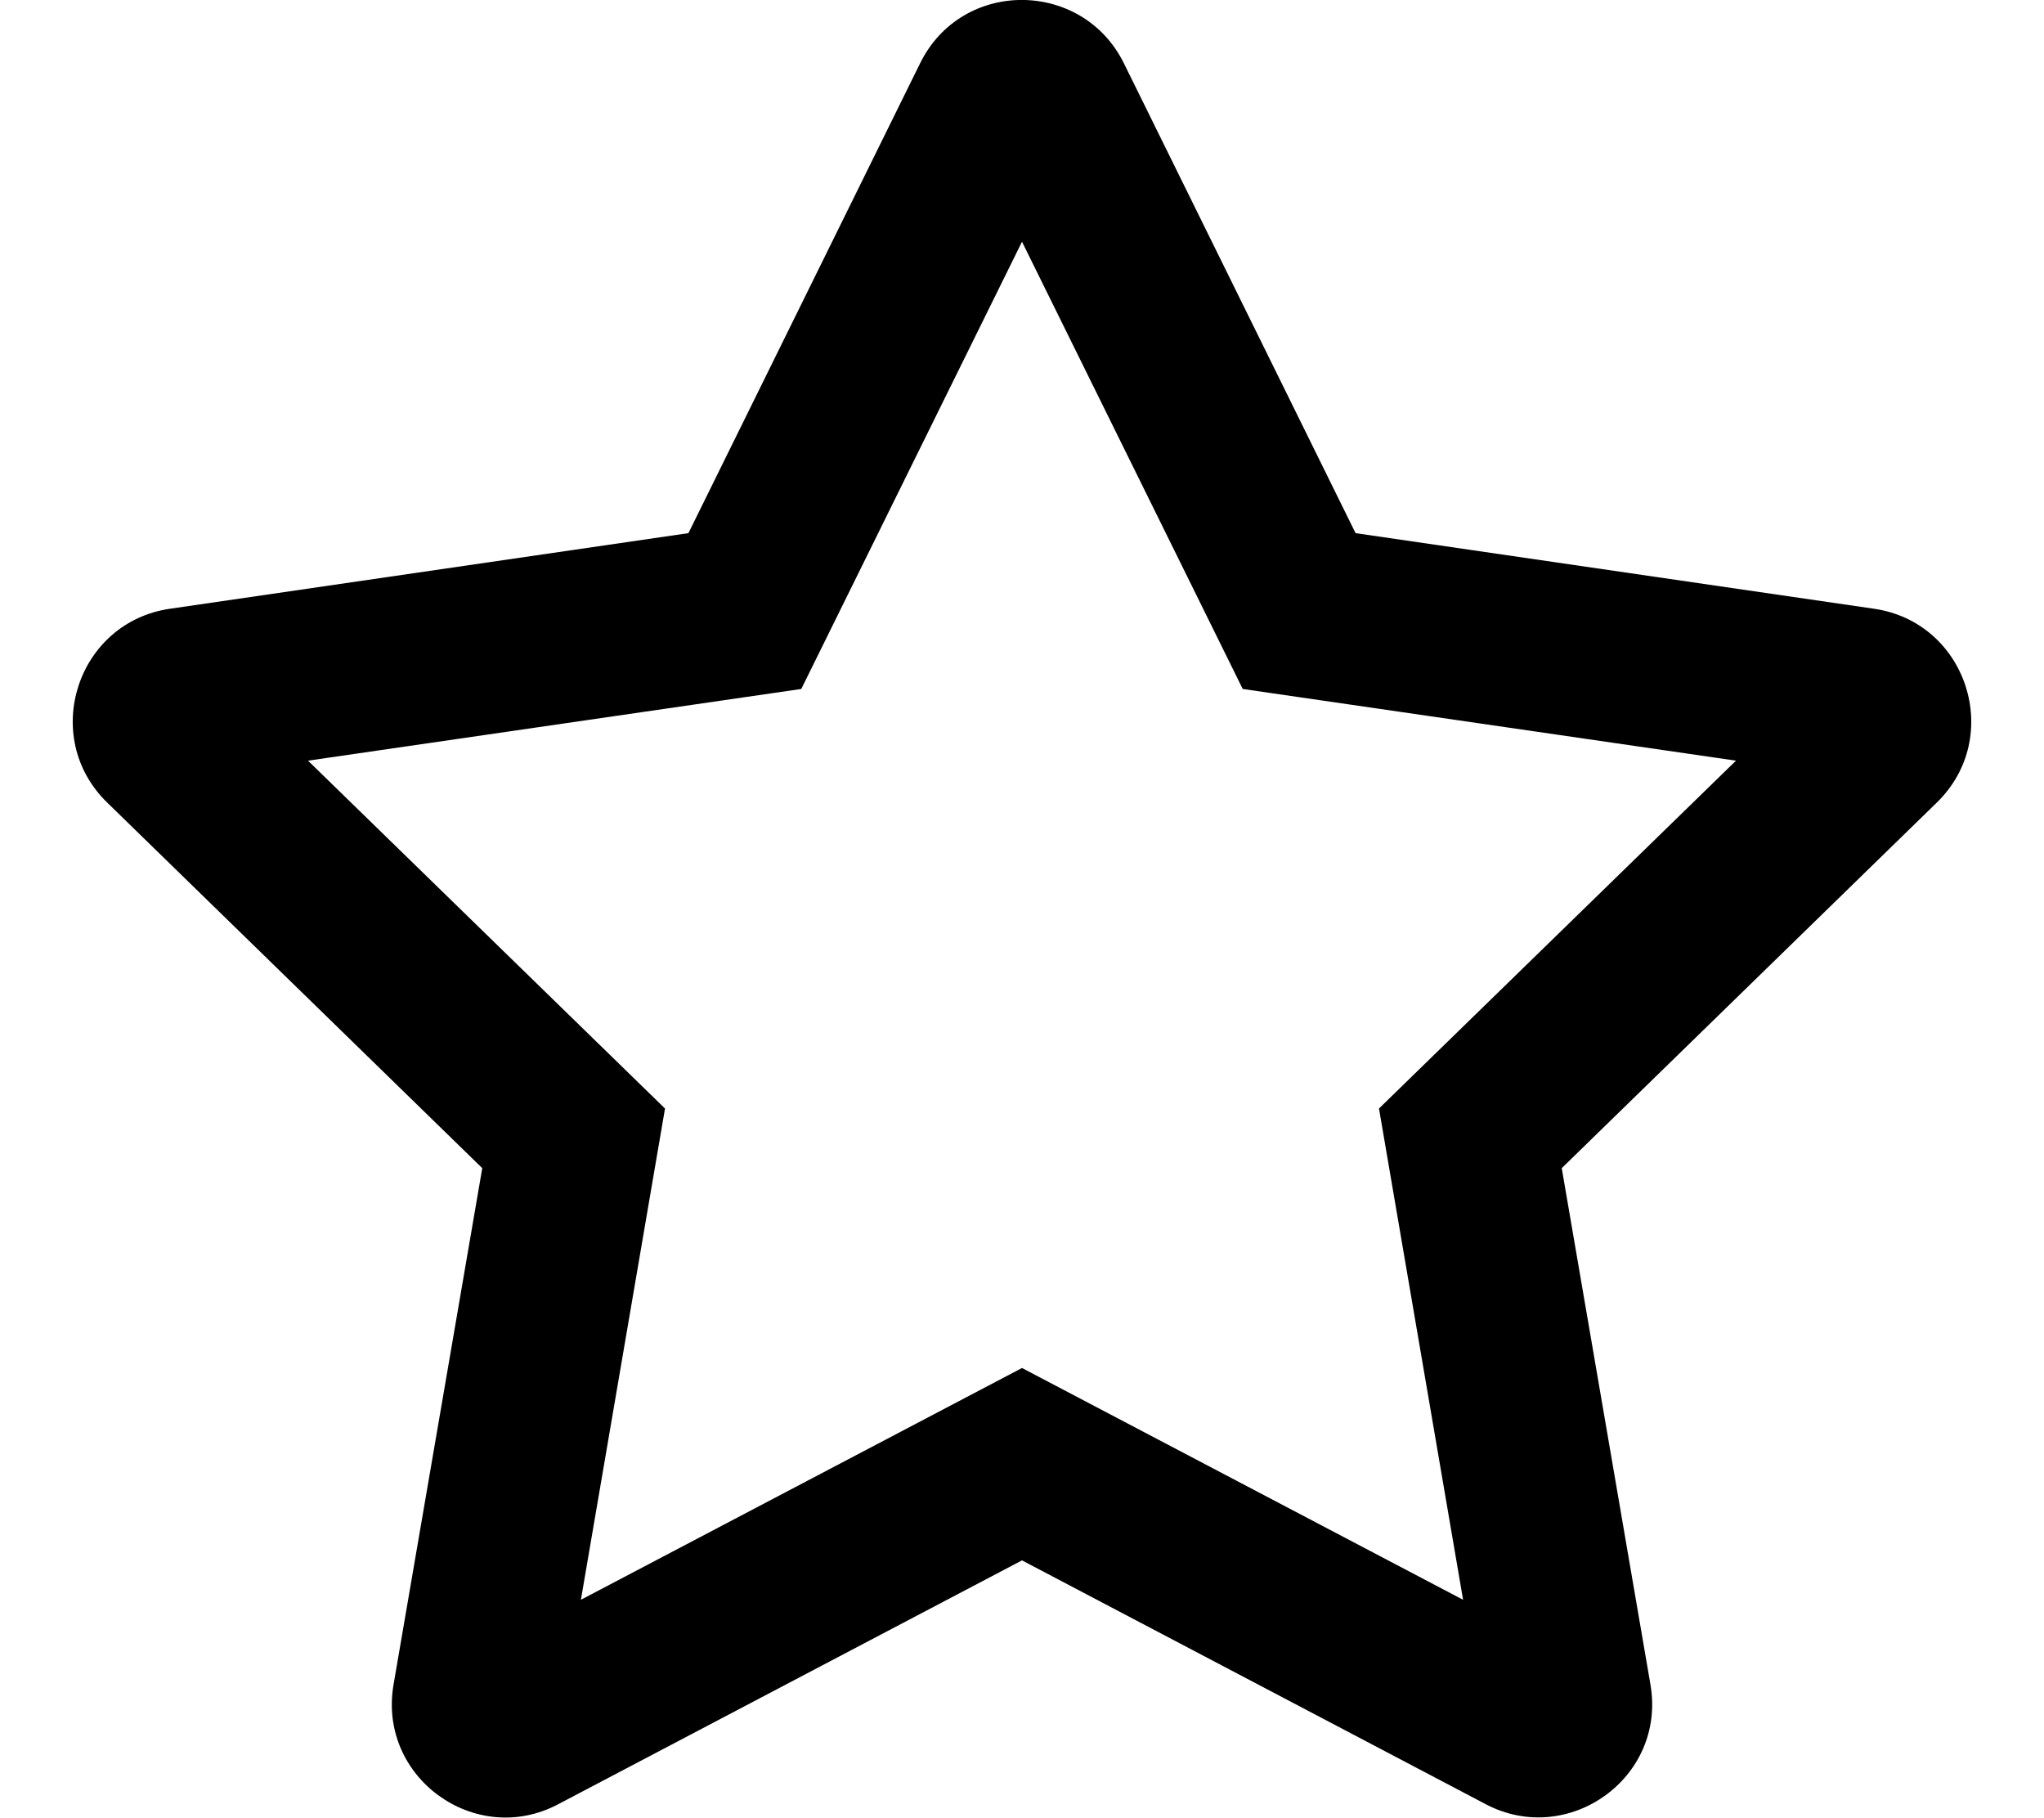
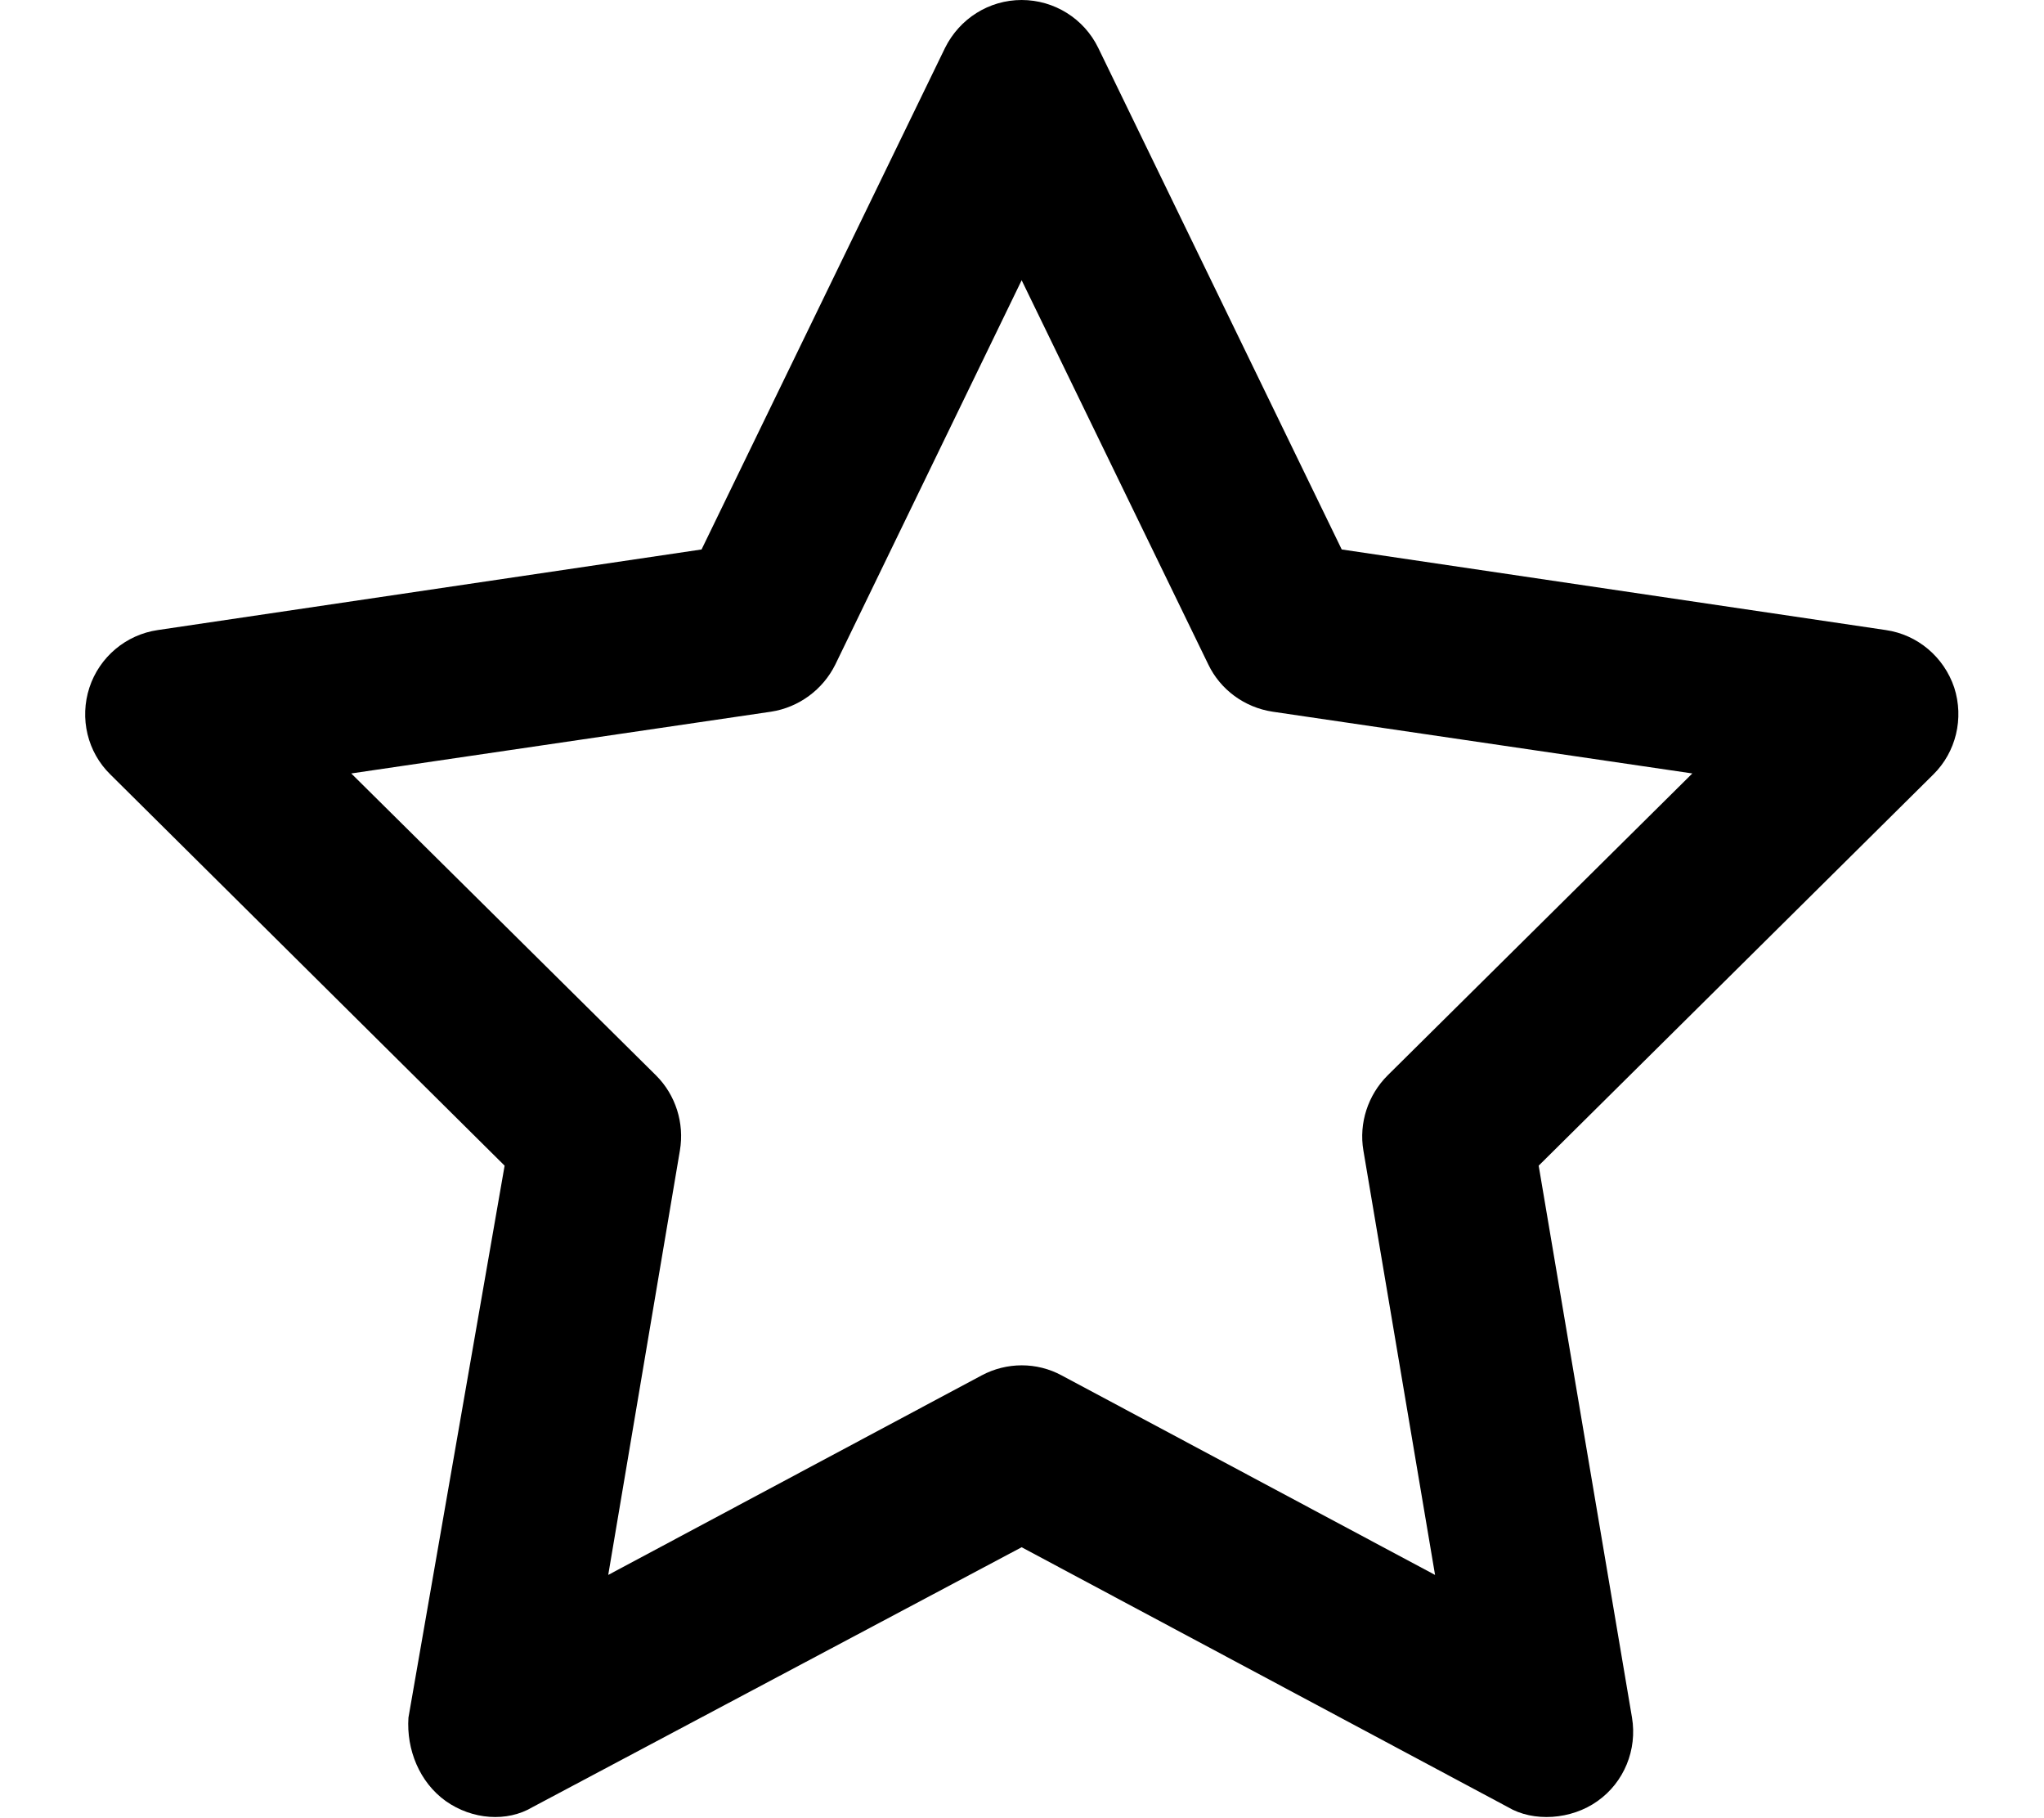
<svg xmlns="http://www.w3.org/2000/svg" viewBox="0 0 576 512">
-   <path d="M528.1 171.5L382 150.2 316.7 17.8c-11.7-23.6-45.6-23.9-57.4 0L194 150.2 47.9 171.5c-26.2 3.8-36.7 36.1-17.7 54.6l105.7 103-25 145.5c-4.5 26.3 23.2 46 46.4 33.7L288 439.6l130.7 68.7c23.2 12.2 50.9-7.4 46.4-33.7l-25-145.5 105.7-103c19-18.5 8.5-50.8-17.7-54.6zM388.6 312.3l23.7 138.4L288 385.4l-124.3 65.3 23.7-138.4-100.6-98 139-20.2 62.2-126 62.2 126 139 20.2-100.6 98z" />
+   <path d="M287.9 0C297.1 0 305.5 5.25 309.5 13.52L378.1 154.8L531.4 177.5C540.4 178.8 547.8 185.1 550.7 193.7C553.5 202.4 551.2 211.9 544.8 218.2L433.6 328.4L459.9 483.9C461.4 492.9 457.7 502.1 450.2 507.4C442.8 512.7 432.1 513.4 424.9 509.1L287.9 435.9L150.1 509.1C142.9 513.4 133.1 512.7 125.6 507.4C118.2 502.1 114.5 492.9 115.1 483.9L142.2 328.4L31.11 218.2C24.65 211.9 22.36 202.4 25.2 193.7C28.03 185.1 35.5 178.8 44.49 177.5L197.7 154.8L266.3 13.52C270.4 5.249 278.7 0 287.9 0L287.9 0zM287.9 78.95L235.4 187.2C231.9 194.3 225.1 199.3 217.3 200.5L98.98 217.9L184.9 303C190.4 308.5 192.9 316.4 191.6 324.1L171.4 443.7L276.6 387.5C283.7 383.7 292.2 383.7 299.2 387.5L404.4 443.7L384.2 324.1C382.9 316.4 385.5 308.5 391 303L476.9 217.9L358.6 200.5C350.7 199.3 343.9 194.3 340.5 187.2L287.9 78.95z" />
</svg>
